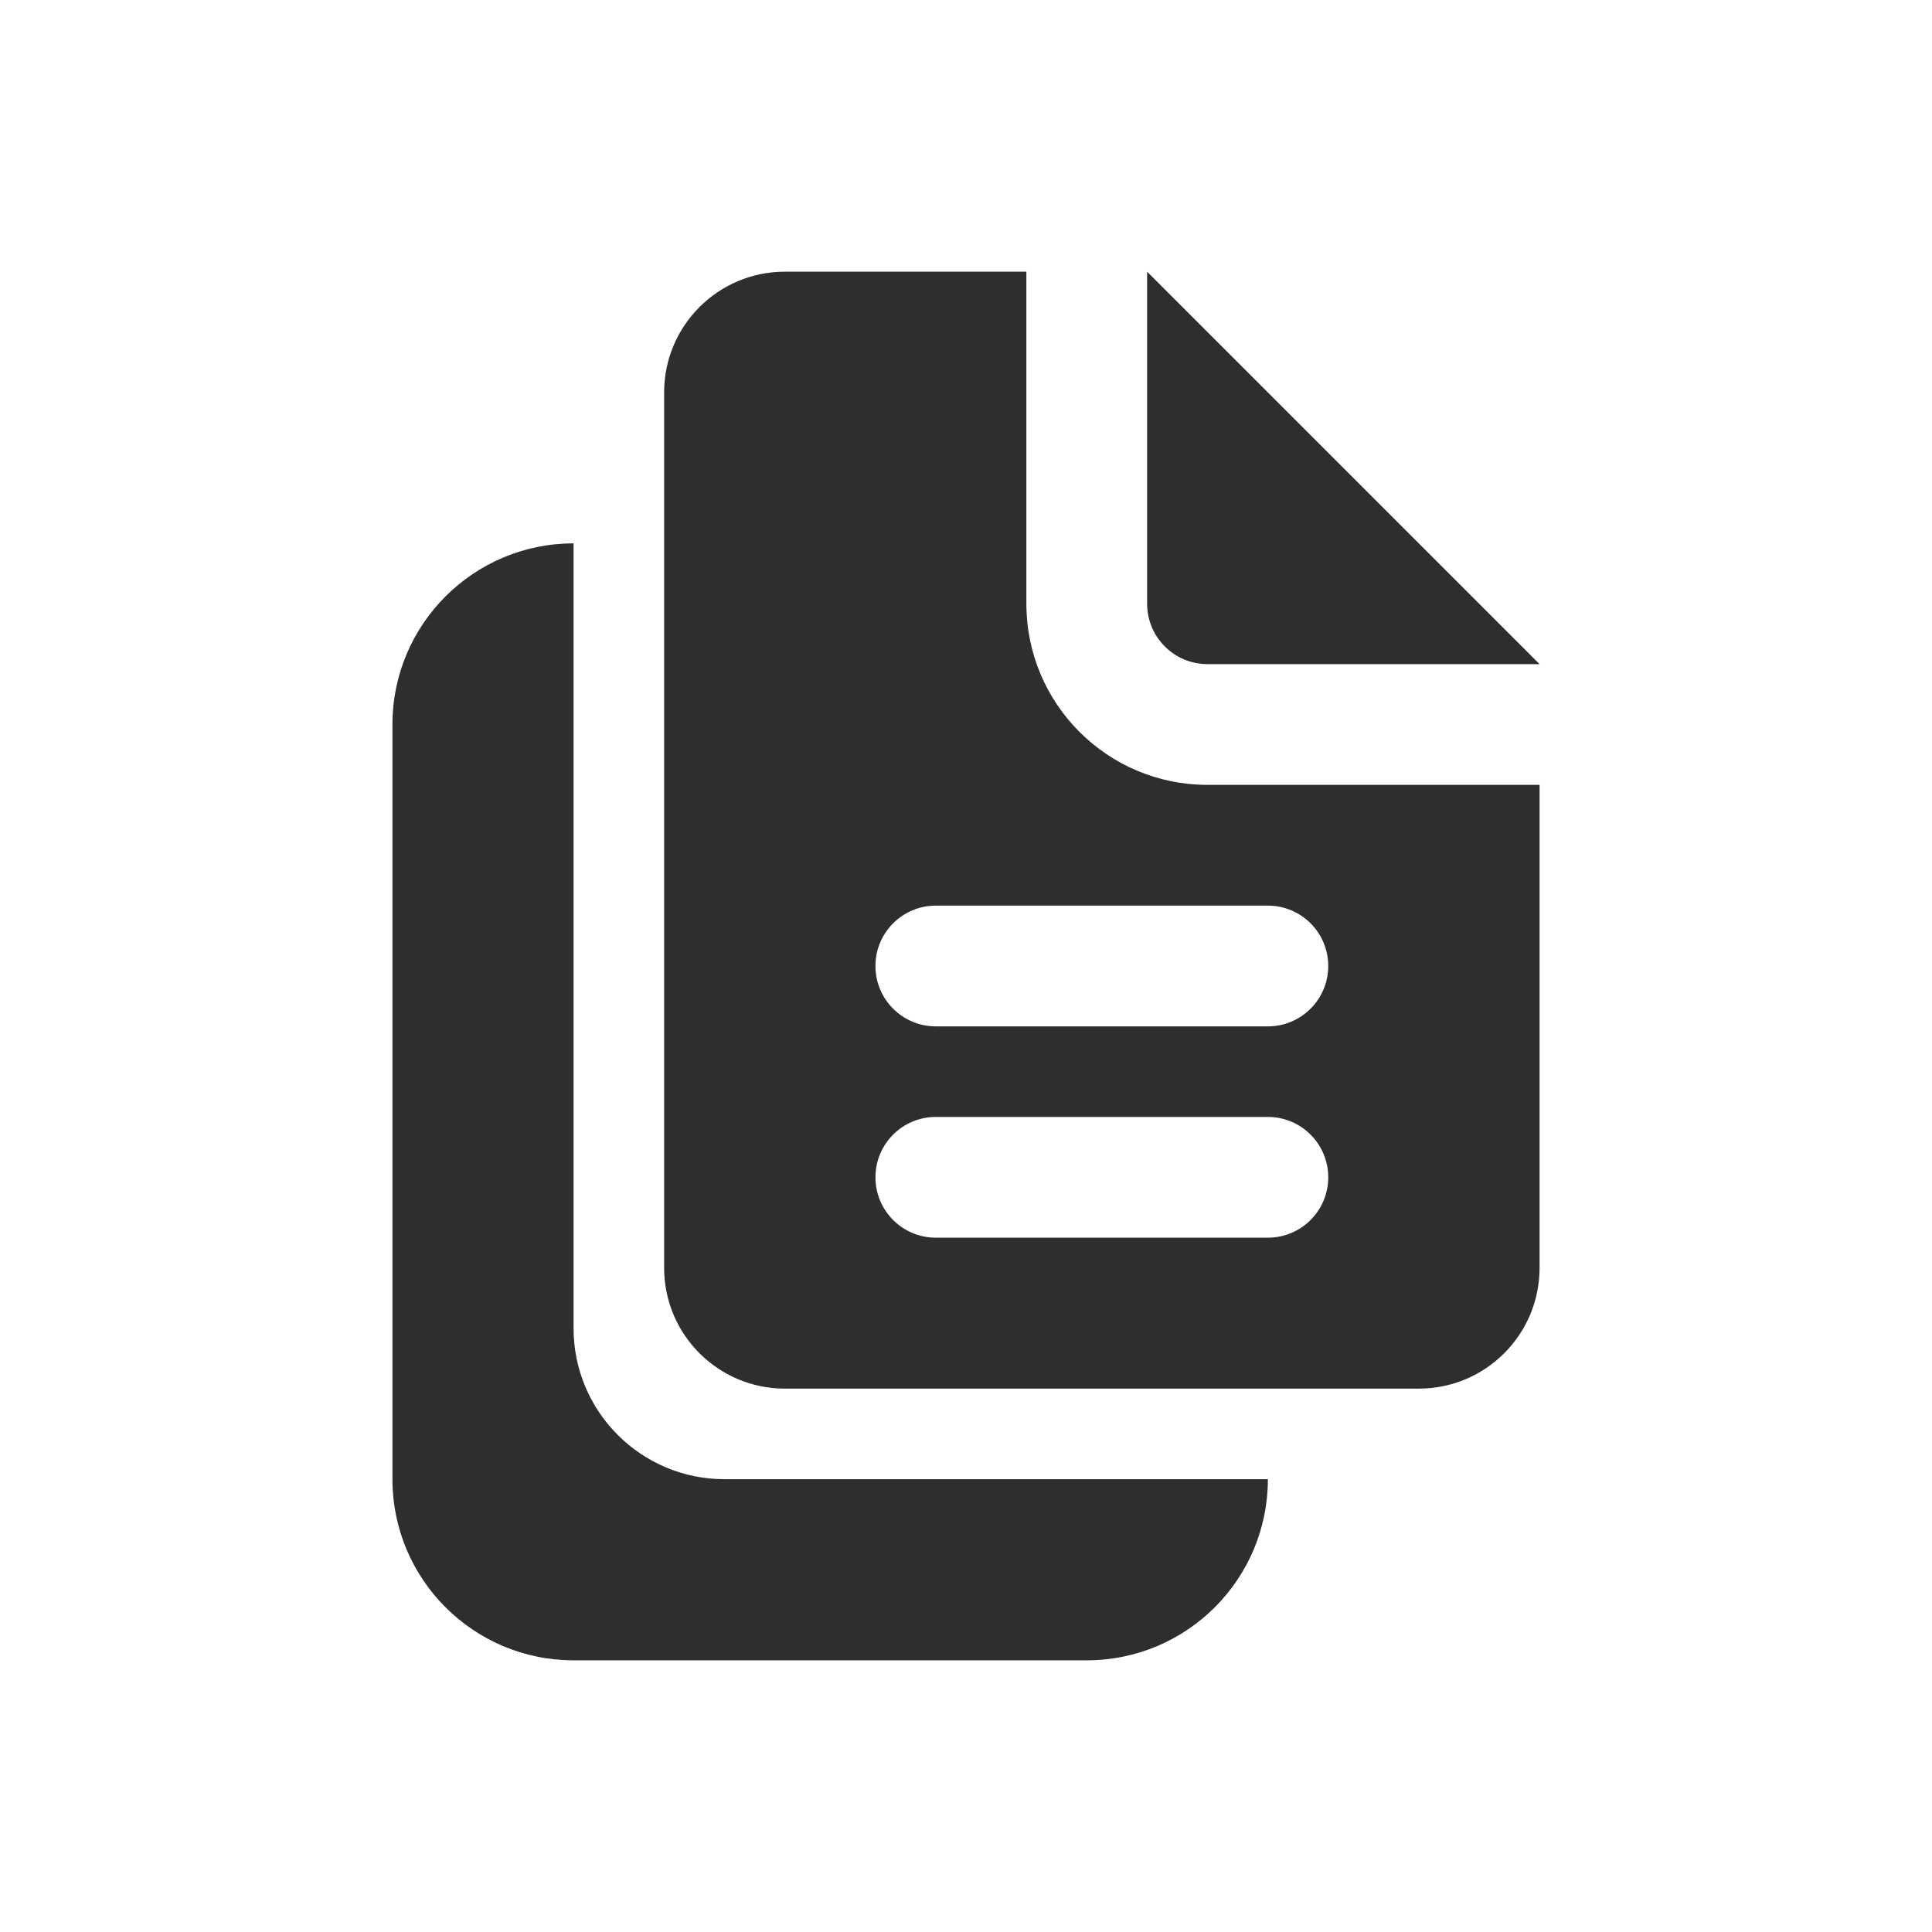
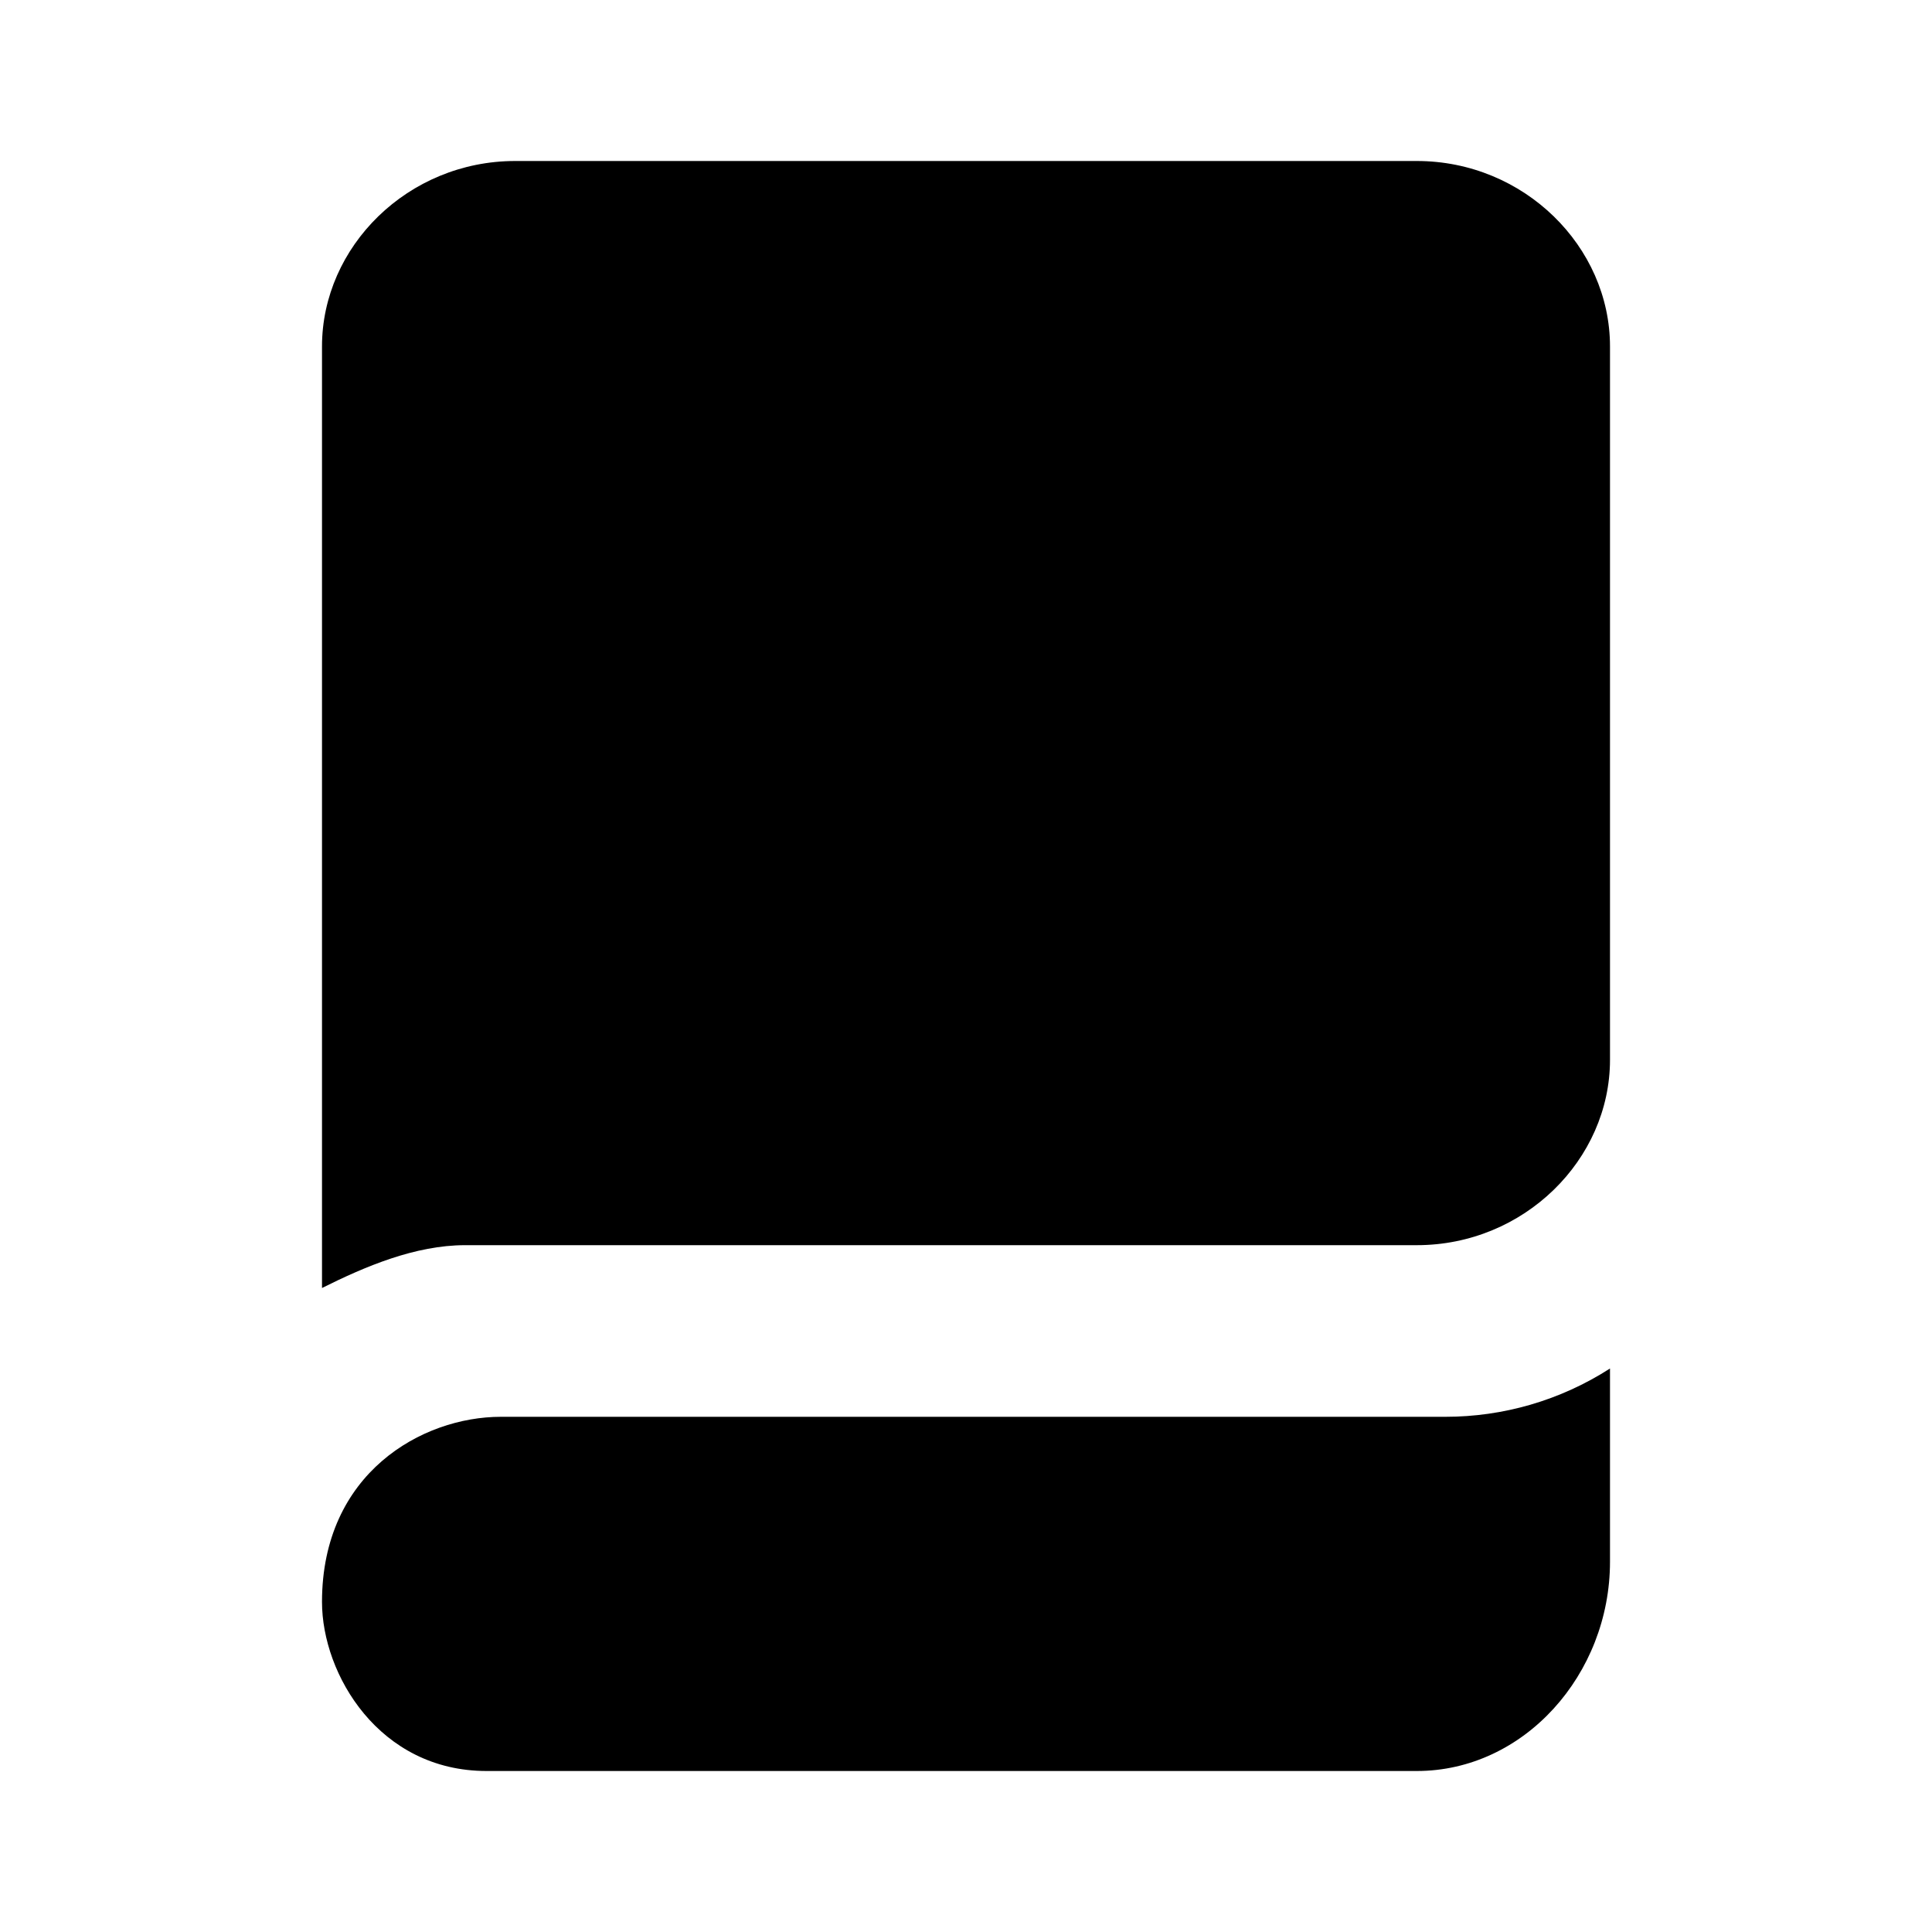
- <svg xmlns="http://www.w3.org/2000/svg" viewBox="0,0,256,256" width="48px" height="48px" fill-rule="nonzero">
-   <g fill="#2e2e2e" fill-rule="nonzero" stroke="none" stroke-width="1" stroke-linecap="butt" stroke-linejoin="miter" stroke-miterlimit="10" stroke-dasharray="" stroke-dashoffset="0" font-family="none" font-weight="none" font-size="none" text-anchor="none" style="mix-blend-mode: normal">
-     <g transform="scale(4,4)">
-       <path d="M26,9c-2.209,0 -4,1.791 -4,4v29c0,2.209 1.791,4 4,4h21c2.209,0 4,-1.791 4,-4v-16h-11c-3.314,0 -6,-2.686 -6,-6v-11zM38,9v11c0,1.105 0.896,2 2,2h11zM19,18c-3.314,0 -6,2.686 -6,6v25c0,3.314 2.686,6 6,6h17c3.314,0 6,-2.686 6,-6h-18c-2.761,0 -5,-2.239 -5,-5zM31,30h11c1.104,0 2,0.895 2,2c0,1.105 -0.896,2 -2,2h-11c-1.104,0 -2,-0.895 -2,-2c0,-1.105 0.896,-2 2,-2zM31,37h11c1.104,0 2,0.895 2,2c0,1.105 -0.896,2 -2,2h-11c-1.104,0 -2,-0.895 -2,-2c0,-1.105 0.896,-2 2,-2z" />
-     </g>
-   </g>
+ <svg xmlns="http://www.w3.org/2000/svg" width="24" height="24" viewBox="0 0 24 24" fill="none">
+   <path d="M17.6 2H6.4C5.067 2 4 3.063 4 4.304V16C4.533 15.734 5.156 15.468 5.778 15.468C5.956 15.468 6.044 15.468 6.222 15.468H17.6C18.933 15.468 20 14.405 20 13.165V4.304C20 3.063 18.933 2 17.6 2Z" fill="black" />
+   <path d="M6.222 17.6C5.244 17.6 4 18.3 4 19.9C4 20.8 4.711 22 6.044 22H17.6C18.933 22 20 20.8 20 19.4V17C19.378 17.4 18.667 17.6 17.956 17.6H6.222Z" fill="black" />
</svg>
